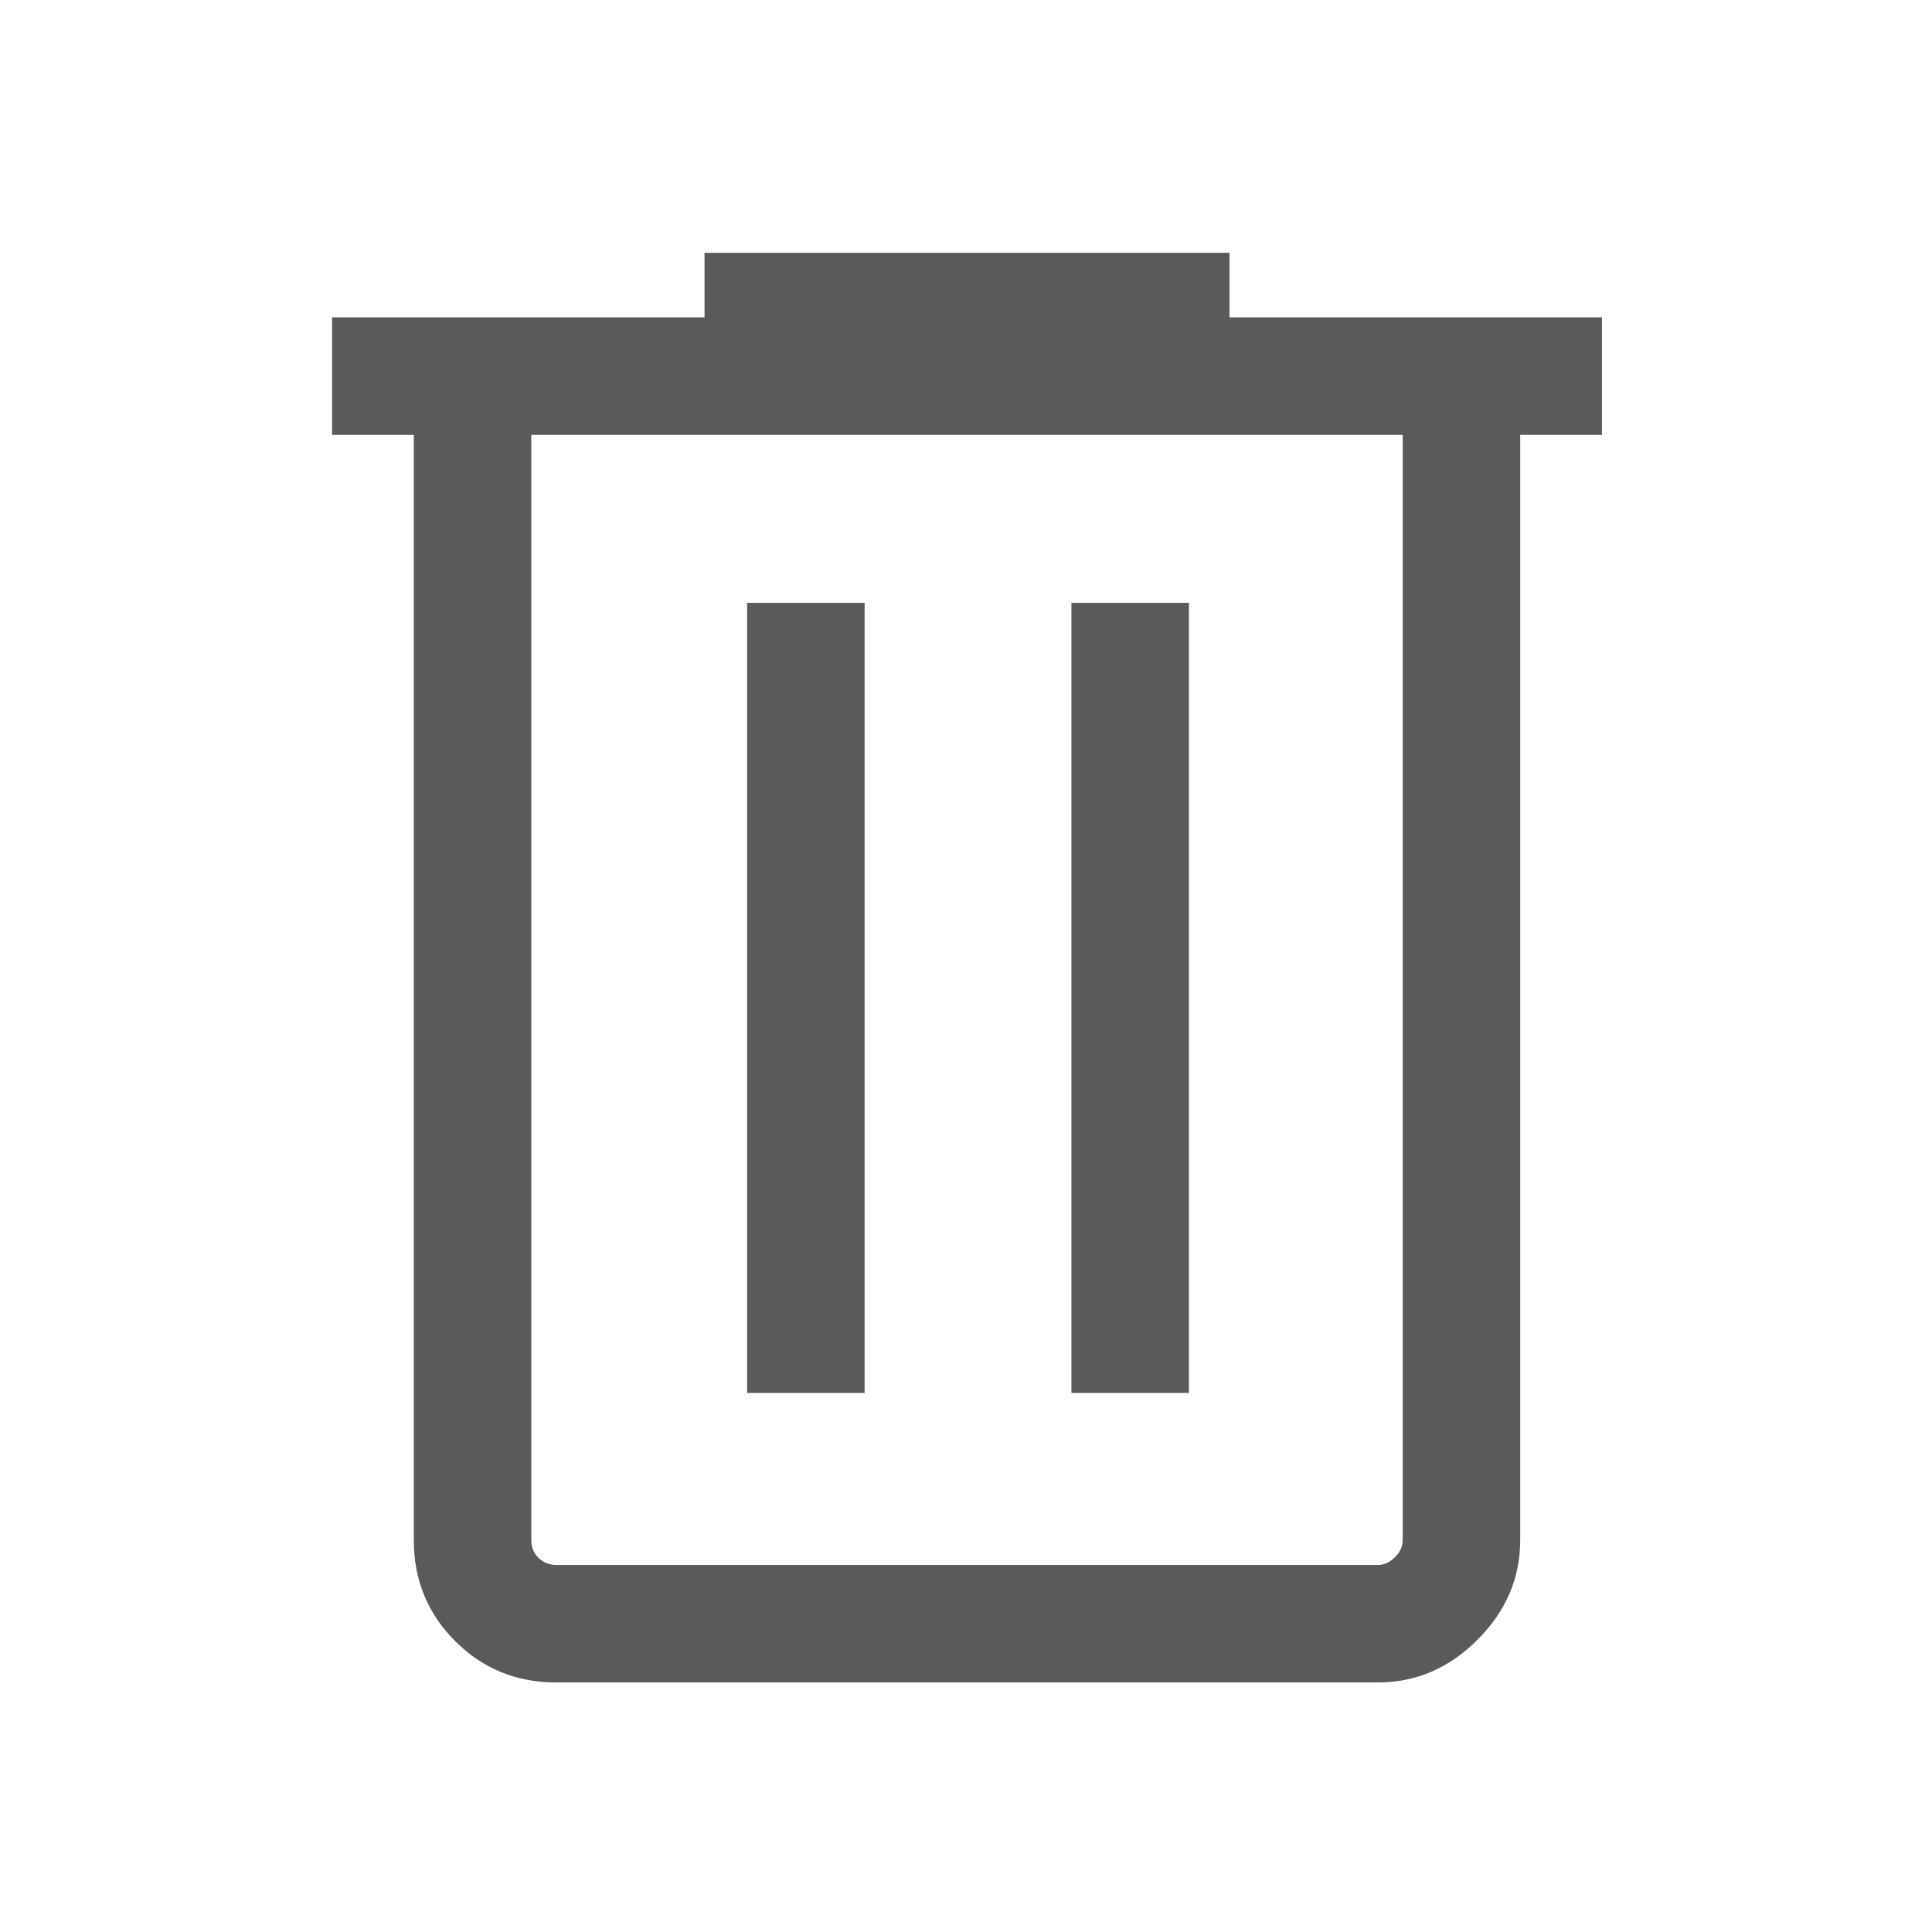
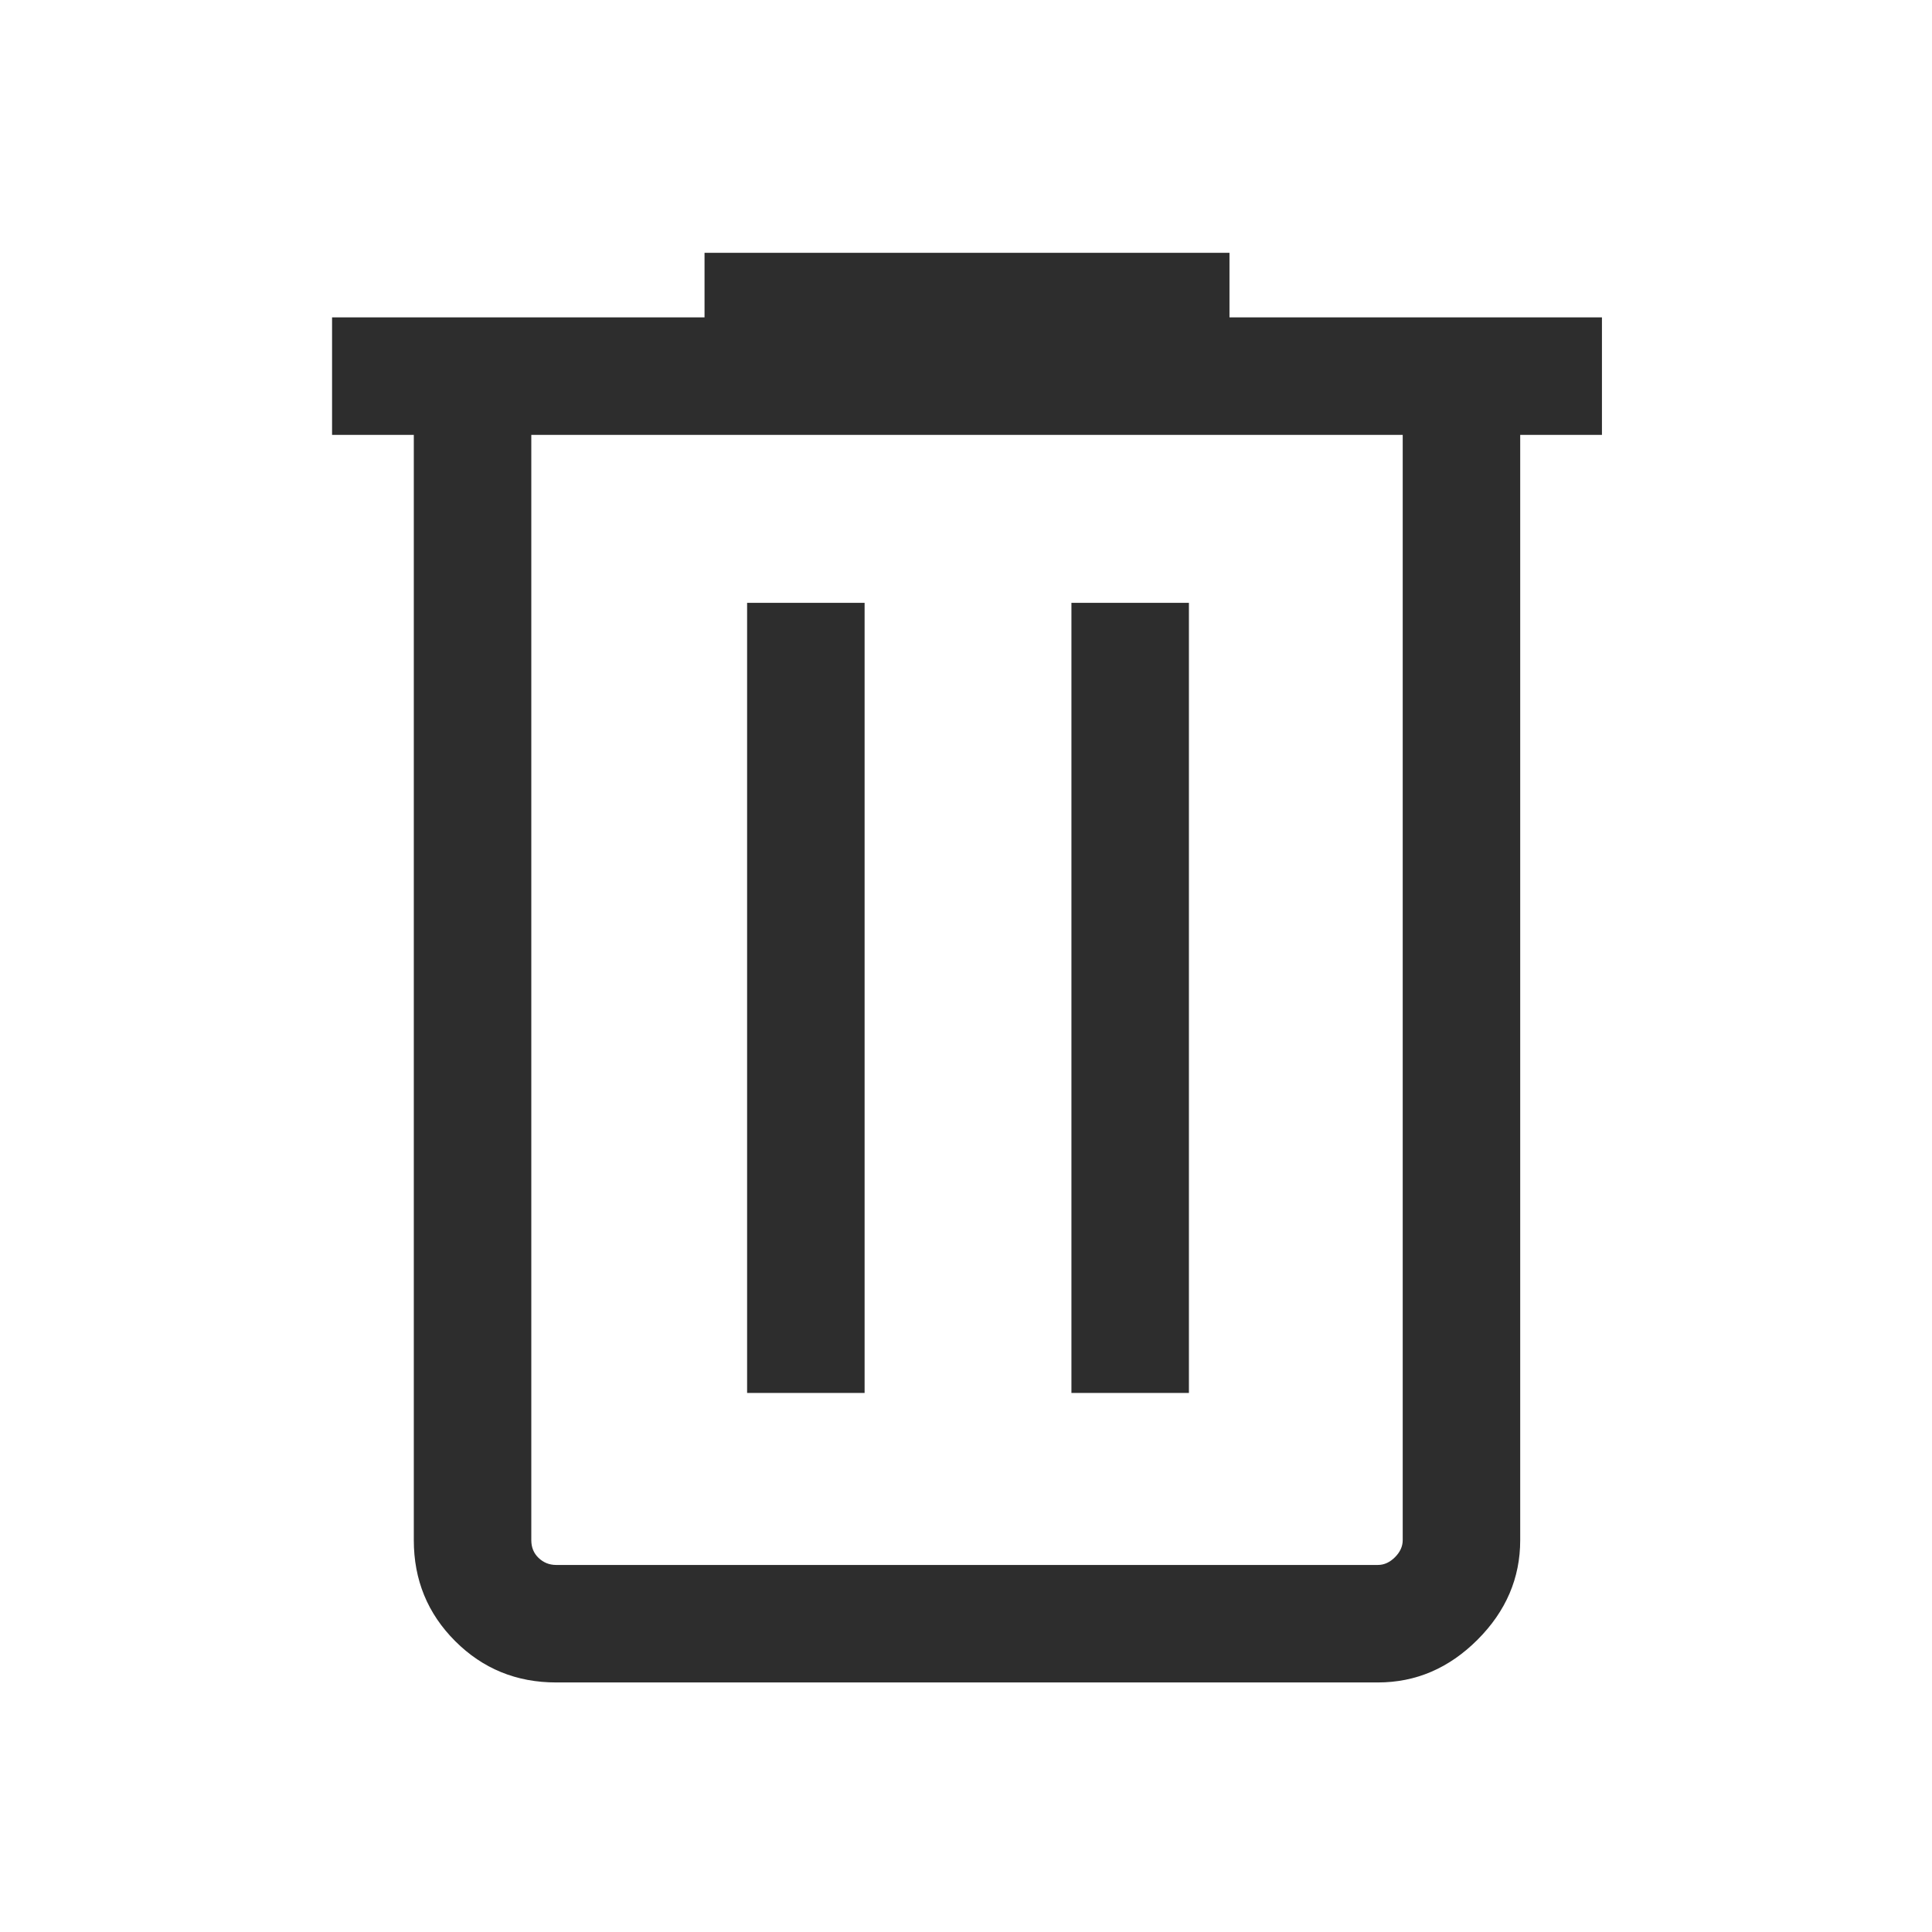
<svg xmlns="http://www.w3.org/2000/svg" height="48" viewBox="0 -960 960 960" width="48" version="1.1" id="svg1">
  <defs id="defs1" />
-   <path d="M276.309-124.001q-29.596 0-50.144-20.548-20.548-20.549-20.548-50.145v-549.228h-40.616v-58.384h185.076v-32.077h260.846v32.077h185.076v58.384h-40.616v549.228q0 28.254-21.219 49.473-21.219 21.22-49.473 21.22H276.309ZM697-743.922H264v549.228q0 5.385 3.654 8.847 3.655 3.462 8.655 3.462h408.382q4.616 0 8.462-3.846 3.847-3.847 3.847-8.463v-549.228ZM371.232-267.846h58.383v-392.615h-58.383v392.615Zm161.153 0h58.383v-392.615h-58.383v392.615ZM264-743.922V-182.385-743.922Z" id="path1" style="fill:#5a5a5a;fill-opacity:1" />
+   <path d="M276.309-124.001q-29.596 0-50.144-20.548-20.548-20.549-20.548-50.145v-549.228h-40.616v-58.384h185.076v-32.077h260.846v32.077h185.076v58.384h-40.616v549.228q0 28.254-21.219 49.473-21.219 21.22-49.473 21.22H276.309ZM697-743.922H264v549.228q0 5.385 3.654 8.847 3.655 3.462 8.655 3.462h408.382q4.616 0 8.462-3.846 3.847-3.847 3.847-8.463v-549.228ZM371.232-267.846h58.383v-392.615h-58.383v392.615Zm161.153 0h58.383v-392.615h-58.383v392.615ZM264-743.922V-182.385-743.922Z" id="path1" style="fill:#2d2d2d;fill-opacity:1" />
</svg>
